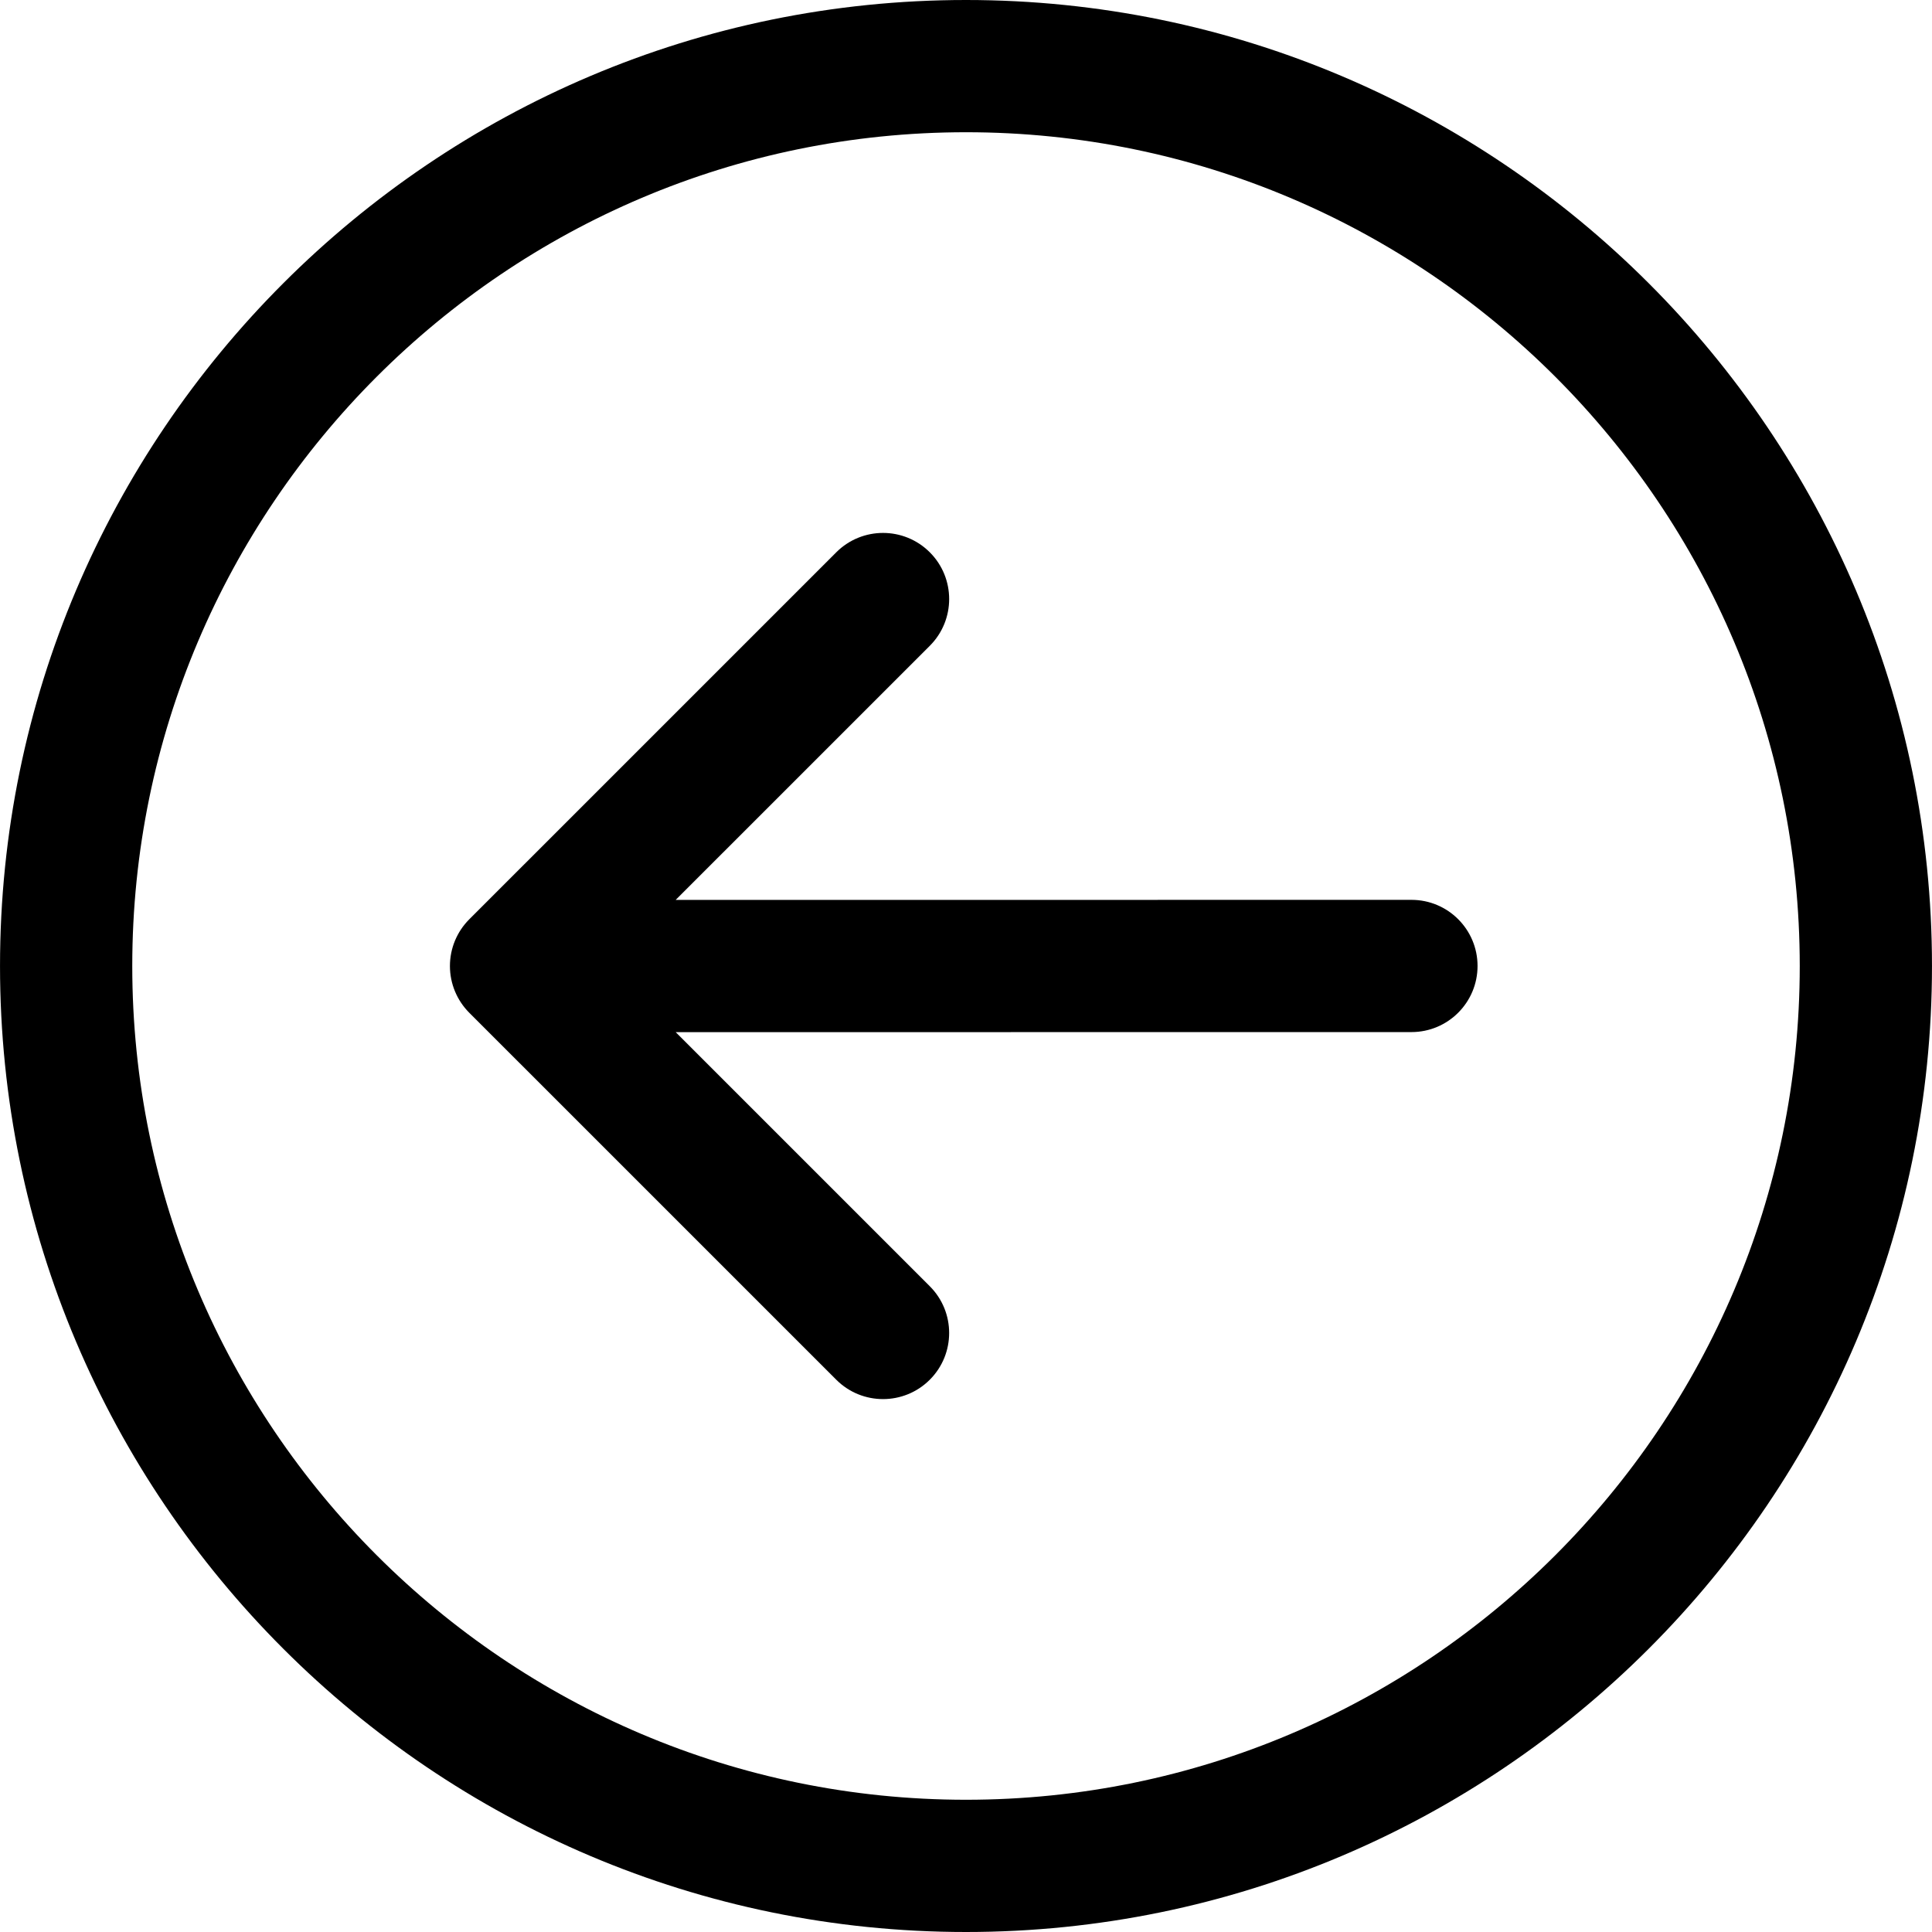
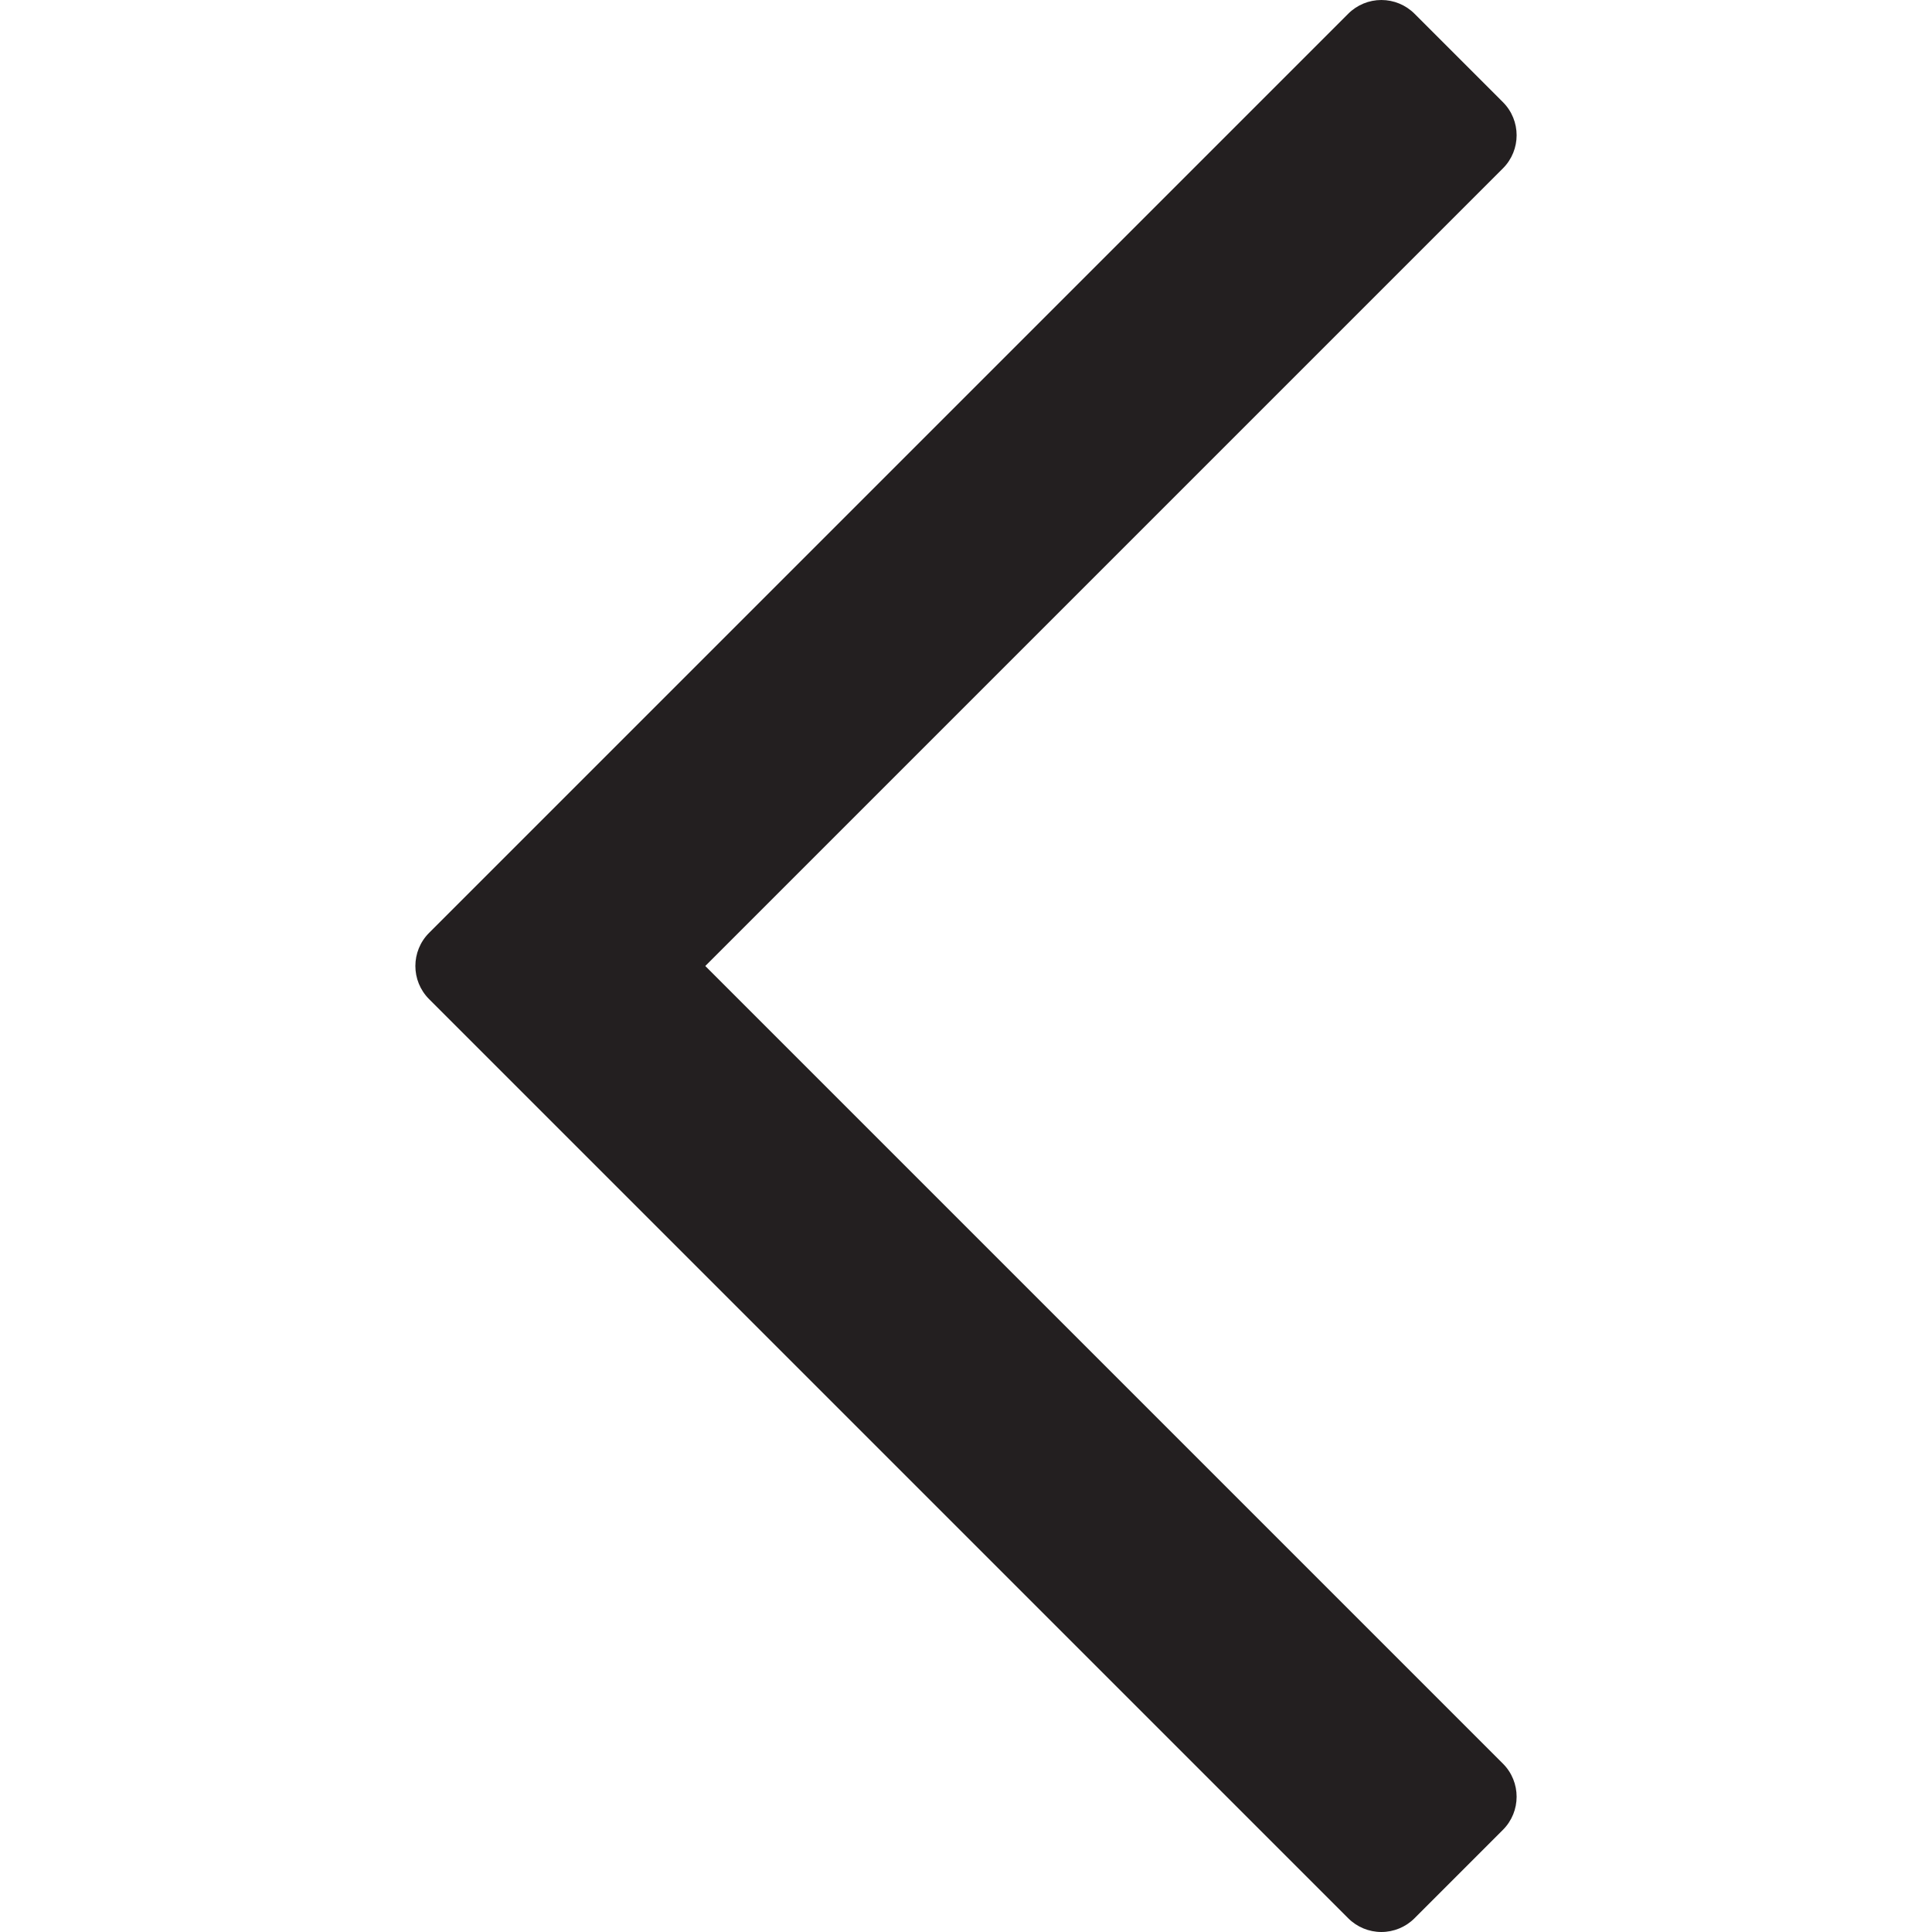
- <svg xmlns="http://www.w3.org/2000/svg" fill="#000000" height="30px" width="30px" version="1.1" id="Capa_1" viewBox="0 0 219.151 219.151" xml:space="preserve">
-   <g>
-     <path d="M109.576,219.151c60.419,0,109.573-49.156,109.573-109.576C219.149,49.156,169.995,0,109.576,0S0.002,49.156,0.002,109.575   C0.002,169.995,49.157,219.151,109.576,219.151z M109.576,15c52.148,0,94.573,42.426,94.574,94.575   c0,52.149-42.425,94.575-94.574,94.576c-52.148-0.001-94.573-42.427-94.573-94.577C15.003,57.427,57.428,15,109.576,15z" />
-     <path d="M94.861,156.507c2.929,2.928,7.678,2.927,10.606,0c2.93-2.93,2.93-7.678-0.001-10.608l-28.82-28.819l83.457-0.008   c4.142-0.001,7.499-3.358,7.499-7.502c-0.001-4.142-3.358-7.498-7.5-7.498l-83.46,0.008l28.827-28.825   c2.929-2.929,2.929-7.679,0-10.607c-1.465-1.464-3.384-2.197-5.304-2.197c-1.919,0-3.838,0.733-5.303,2.196l-41.629,41.628   c-1.407,1.406-2.197,3.313-2.197,5.303c0.001,1.99,0.791,3.896,2.198,5.305L94.861,156.507z" />
-   </g>
+ <svg xmlns="http://www.w3.org/2000/svg" height="35px" width="35px" version="1.1" id="Capa_1" viewBox="0 0 309.143 309.143" xml:space="preserve">
+   <path style="fill:#231F20;" d="M112.855,154.571L240.481,26.946c2.929-2.929,2.929-7.678,0-10.606L226.339,2.197  C224.933,0.79,223.025,0,221.036,0c-1.989,0-3.897,0.79-5.303,2.197L68.661,149.268c-2.929,2.929-2.929,7.678,0,10.606  l147.071,147.071c1.406,1.407,3.314,2.197,5.303,2.197c1.989,0,3.897-0.79,5.303-2.197l14.142-14.143  c2.929-2.929,2.929-7.678,0-10.606L112.855,154.571z" />
</svg>
